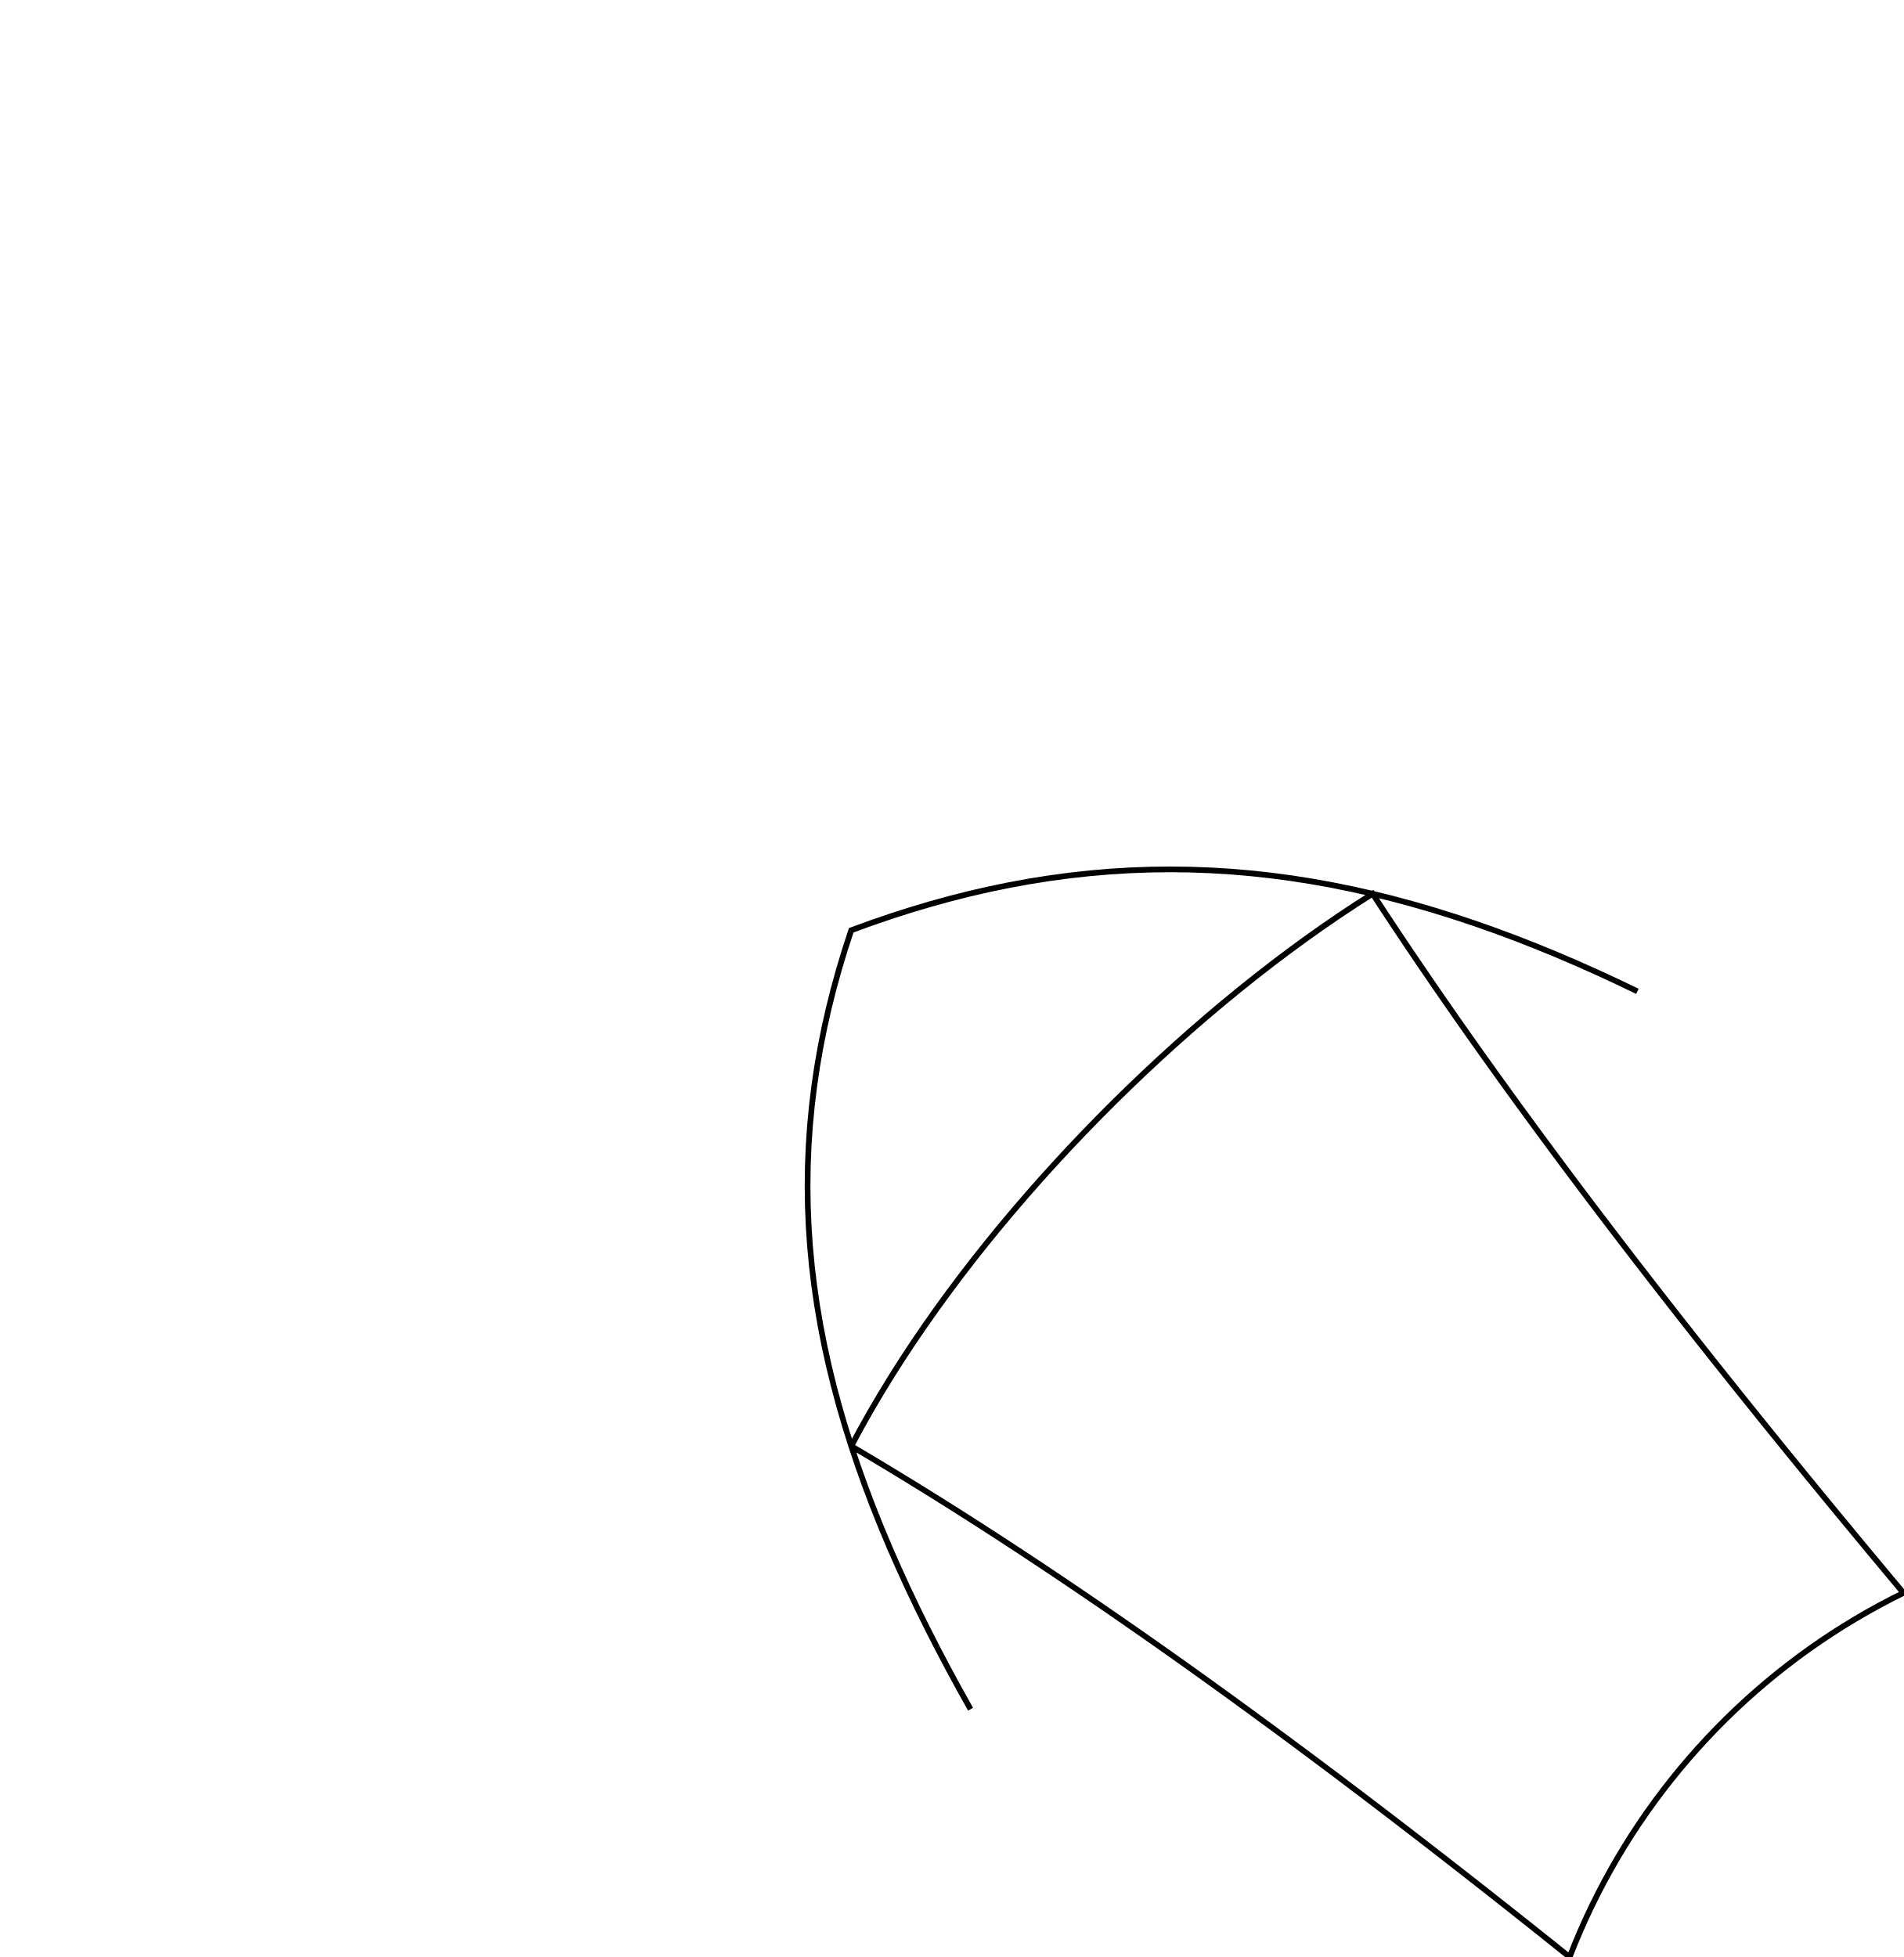
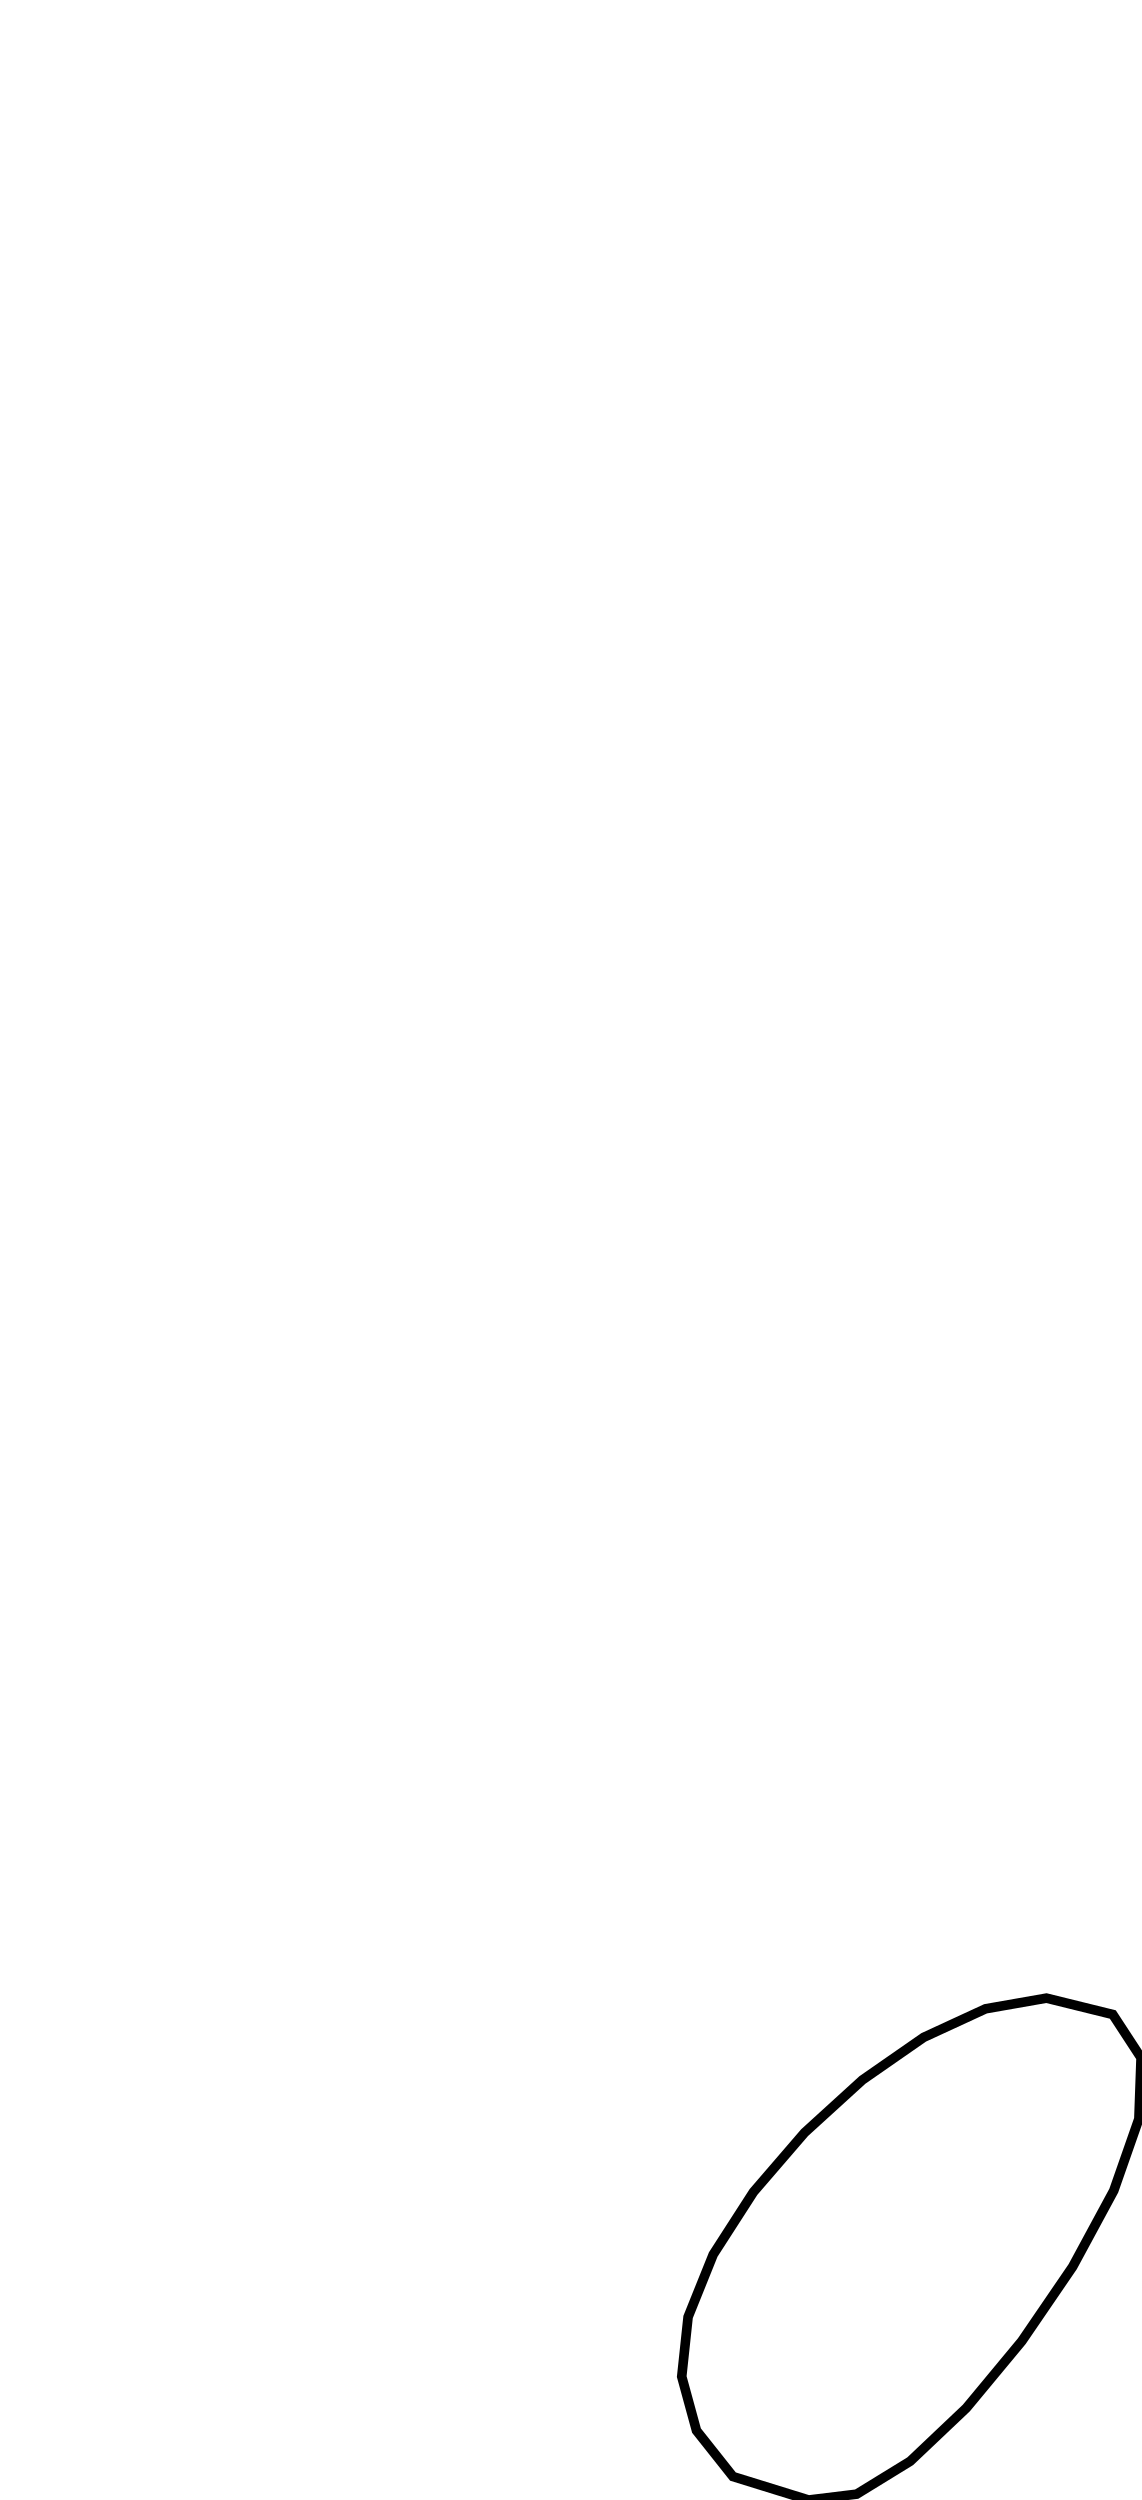
- <svg xmlns="http://www.w3.org/2000/svg" width="1000.0" height="1028.259" version="1.1">
+ <svg xmlns="http://www.w3.org/2000/svg" width="356.861" height="781.869" version="1.1">
  <defs>
    <marker id="point" markerWidth="6" markerHeight="6" markerUnits="userSpaceOnUse" orient="auto" refX="0" refY="0" />
  </defs>
  <marker id="point" markerWidth="6" markerHeight="6" markerUnits="userSpaceOnUse" orient="auto" refX="0" refY="0" />
-   <path d="M509.902 898.062L503.949 887.392L498.162 876.727L492.548 866.068L487.112 855.414L481.86 844.765L476.799 834.123L471.934 823.487L467.272 812.857L462.819 802.234L458.58 791.617L454.563 781.008L450.772 770.407L447.214 759.813L443.893 749.228L440.817 738.651L437.989 728.083L435.415 717.524L433.098 706.975L431.044 696.436L429.256 685.907L427.737 675.39L426.49 664.884L425.517 654.391L424.822 643.91L424.404 633.443L424.264 622.99L424.404 612.551L424.822 602.128L425.517 591.722L426.49 581.333L427.737 570.962L429.256 560.61L431.044 550.279L433.098 539.969L435.415 529.682L437.989 519.419L440.817 509.182L443.893 498.972L447.214 488.79L457.547 485.025L467.905 481.477L478.286 478.15L488.689 475.048L499.112 472.177L509.554 469.541L520.014 467.143L530.49 464.987L540.983 463.077L551.491 461.415L562.012 460.005L572.548 458.849L583.095 457.948L593.655 457.304L604.226 456.918L614.807 456.791L625.399 456.923L636.001 457.314L646.612 457.963L657.231 458.869L667.859 460.031L678.495 461.446L689.138 463.113L699.789 465.028L710.446 467.189L721.11 469.591L731.781 472.233L742.457 475.108L753.139 478.214L763.827 481.546L774.52 485.099L785.218 488.868L795.922 492.848L806.629 497.035L817.342 501.423L828.058 506.007L838.779 510.781L849.504 515.74L860.233 520.88M447.214 759.813L452.152 750.643L457.292 741.518L462.628 732.438L468.153 723.406L473.86 714.423L479.743 705.491L485.795 696.613L492.011 687.79L498.383 679.025L504.907 670.319L511.575 661.675L518.384 653.096L525.326 644.585L532.398 636.143L539.594 627.773L546.908 619.479L554.337 611.264L561.876 603.131L569.52 595.083L577.266 587.124L585.109 579.257L593.045 571.486L601.07 563.816L609.182 556.25L617.377 548.792L625.651 541.448L634.001 534.221L642.425 527.118L650.919 520.142L659.482 513.298L668.109 506.593L676.799 500.032L685.549 493.621L694.358 487.365L703.222 481.271L712.14 475.344L721.11 469.591L727.163 478.834L733.324 488.14L739.593 497.508L745.966 506.933L752.439 516.412L759.012 525.942L765.681 535.522L772.444 545.147L779.298 554.816L786.24 564.526L793.27 574.276L800.383 584.063L807.579 593.886L814.855 603.742L822.208 613.63L829.637 623.55L837.14 633.498L844.715 643.474L852.359 653.477L860.071 663.505L867.85 673.557L875.692 683.632L883.598 693.73L891.564 703.849L899.59 713.988L907.674 724.146L915.814 734.323L924.008 744.518L932.256 754.73L940.556 764.959L948.907 775.203L957.306 785.463L965.754 795.737L974.248 806.025L982.788 816.326L991.373 826.641L1000 836.968L993.551 840.209L987.179 843.577L980.884 847.068L974.668 850.683L968.533 854.419L962.481 858.276L956.512 862.25L950.629 866.341L944.833 870.548L939.126 874.867L933.509 879.298L927.984 883.84L922.552 888.489L917.216 893.246L911.977 898.107L906.836 903.072L901.796 908.138L896.858 913.304L892.023 918.568L887.294 923.928L882.671 929.384L878.158 934.933L873.755 940.573L869.464 946.303L865.287 952.121L861.225 958.026L857.281 964.016L853.455 970.09L849.75 976.246L846.166 982.481L842.706 988.796L839.371 995.188L836.162 1001.656L833.082 1008.199L830.13 1014.814L827.31 1021.501L824.621 1028.259L814.137 1019.87L803.662 1011.528L793.196 1003.233L782.739 994.986L772.292 986.788L761.855 978.642L751.429 970.547L741.014 962.506L730.61 954.519L720.218 946.589L709.839 938.716L699.473 930.902L689.12 923.148L678.782 915.457L668.459 907.829L658.151 900.266L647.86 892.77L637.586 885.343L627.33 877.986L617.093 870.701L606.876 863.489L596.679 856.354L586.505 849.296L576.354 842.318L566.228 835.422L556.127 828.609L546.053 821.882L536.008 815.243L525.993 808.693L516.011 802.236L506.063 795.874L496.15 789.608L486.276 783.441L476.443 777.376L466.653 771.415L456.909 765.56L447.214 759.813M583.095 740.349Z" style="fill: none; stroke: black; stroke-width: 3; marker-start: url(#point)" />
+   <path d="M229.222 774.535L217.827 760.164L213.21 743.273L215.198 724.631L223.064 705.081L235.651 685.537L251.63 666.987L269.732 650.493L288.877 637.183L308.238 628.247L327.262 624.908L348.029 630.032L356.861 643.561L356.182 662.683L348.328 685.121L335.476 708.907L319.563 732.192L302.211 753.115L284.674 769.743L267.914 780.039L252.896 781.869Z" style="fill: none; stroke: black; stroke-width: 3; marker-start: url(#point)" />
</svg>
